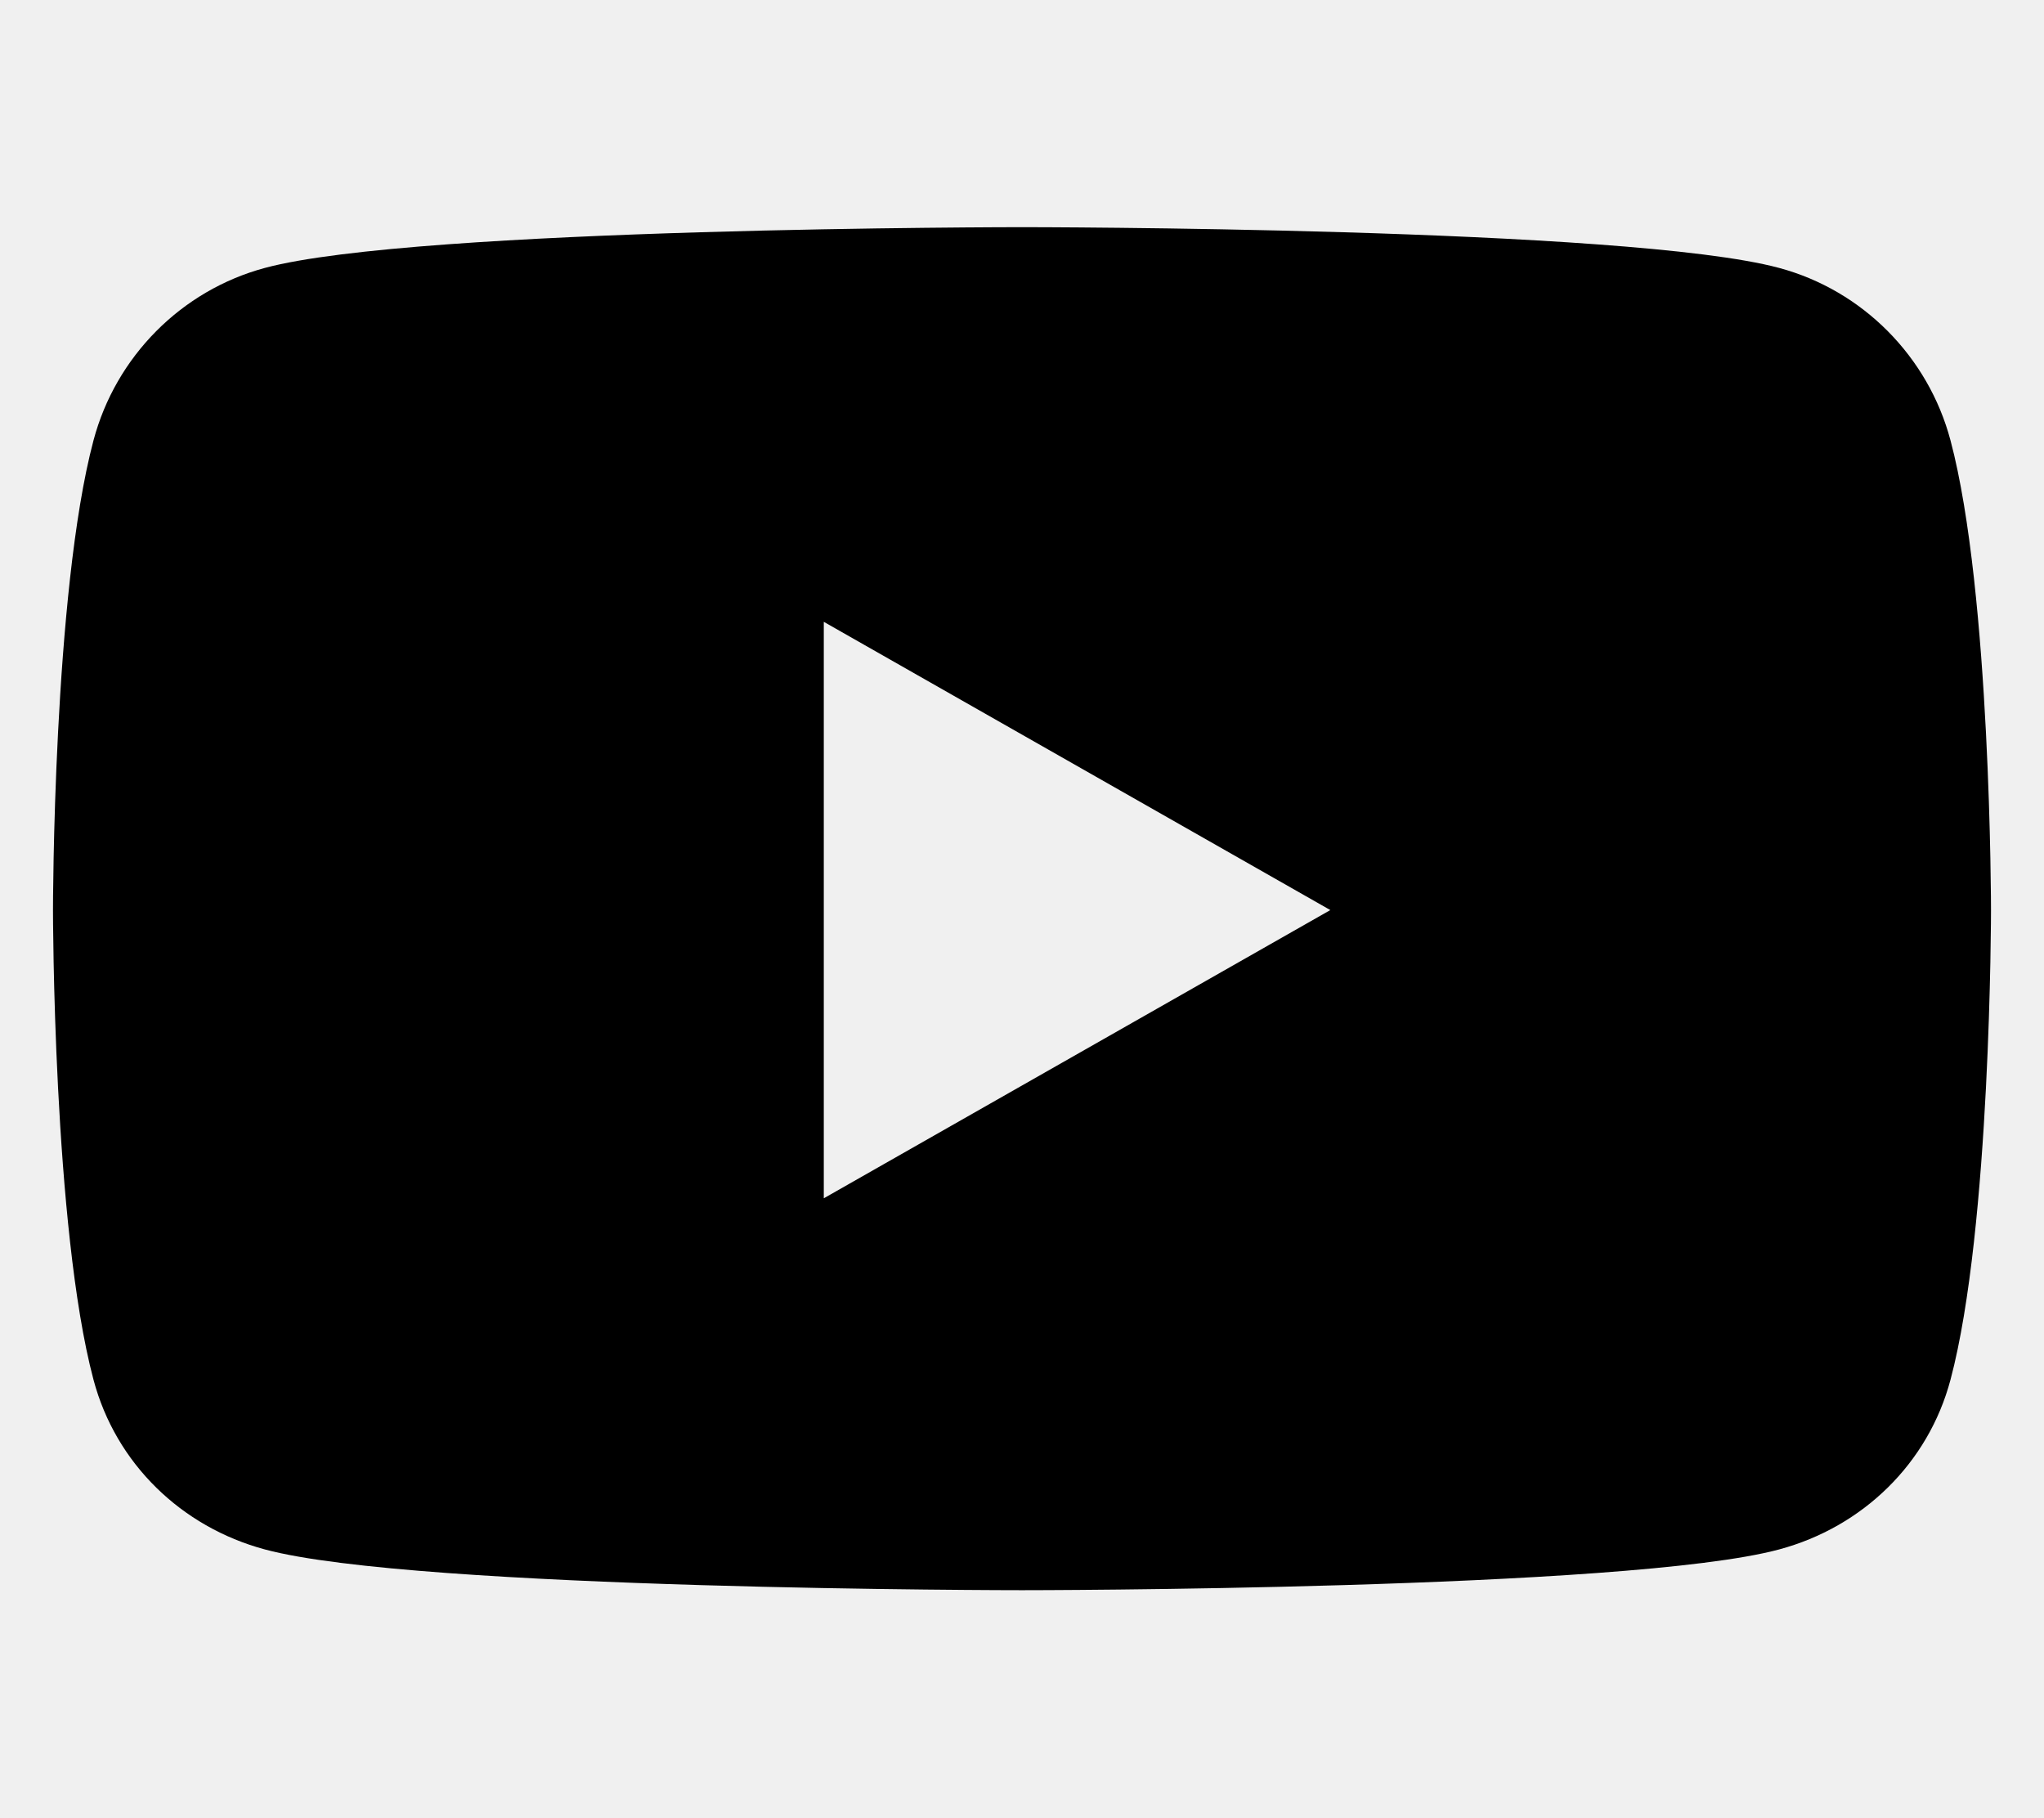
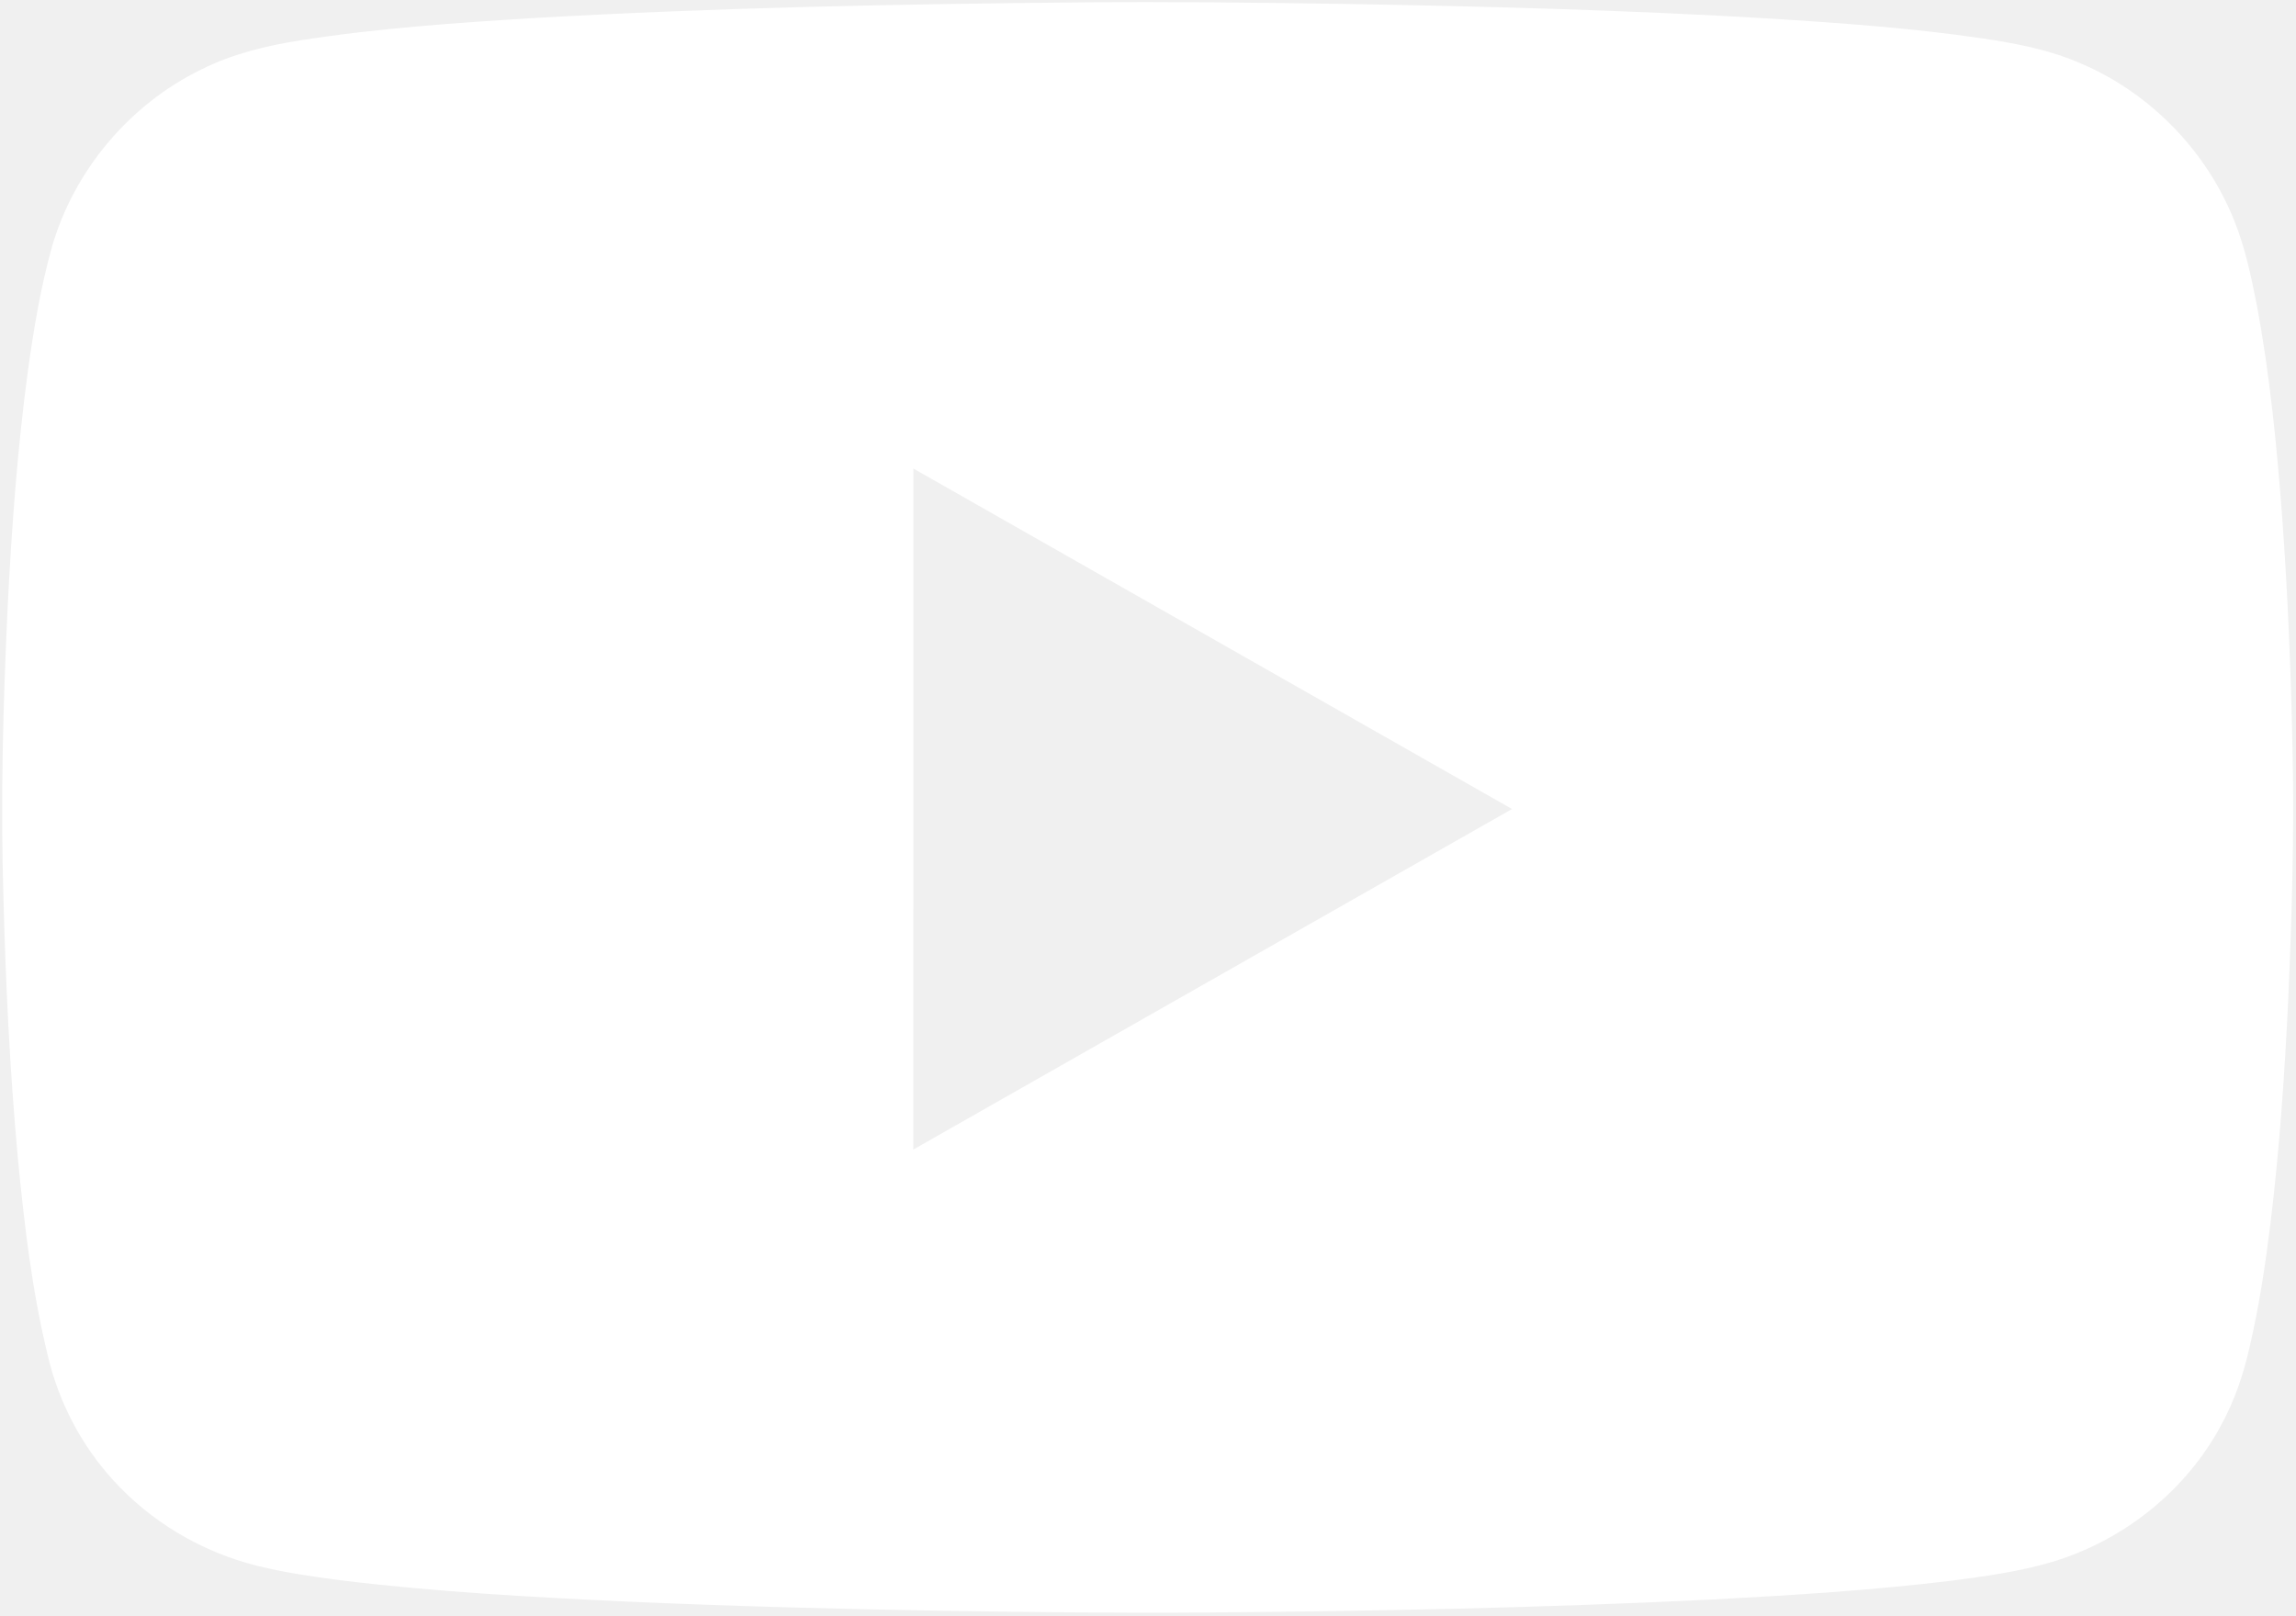
- <svg xmlns="http://www.w3.org/2000/svg" aria-hidden="true" focusable="false" data-prefix="fab" data-icon="youtube" class="svg-inline--fa fa-youtube fa-w-18" role="img" viewBox="0 0 576 512">
-   <path fill="currentColor" d="M549.655 124.083c-6.281-23.65-24.787-42.276-48.284-48.597C458.781 64 288 64 288 64S117.22 64 74.629 75.486c-23.497 6.322-42.003 24.947-48.284 48.597-11.412 42.867-11.412 132.305-11.412 132.305s0 89.438 11.412 132.305c6.281 23.65 24.787 41.5 48.284 47.821C117.22 448 288 448 288 448s170.78 0 213.371-11.486c23.497-6.321 42.003-24.171 48.284-47.821 11.412-42.867 11.412-132.305 11.412-132.305s0-89.438-11.412-132.305zm-317.51 213.508V175.185l142.739 81.205-142.739 81.201z" />
+ <svg xmlns="http://www.w3.org/2000/svg" width="1429pt" height="1006pt" viewBox="0 0 1429 1006" version="1.1">
+   <g id="#ffffffff">
+     <path fill="#ffffff" opacity="1.00" d=" M 673.33 1.48 C 727.88 0.98 782.43 1.62 836.97 2.44 C 925.66 3.95 1014.36 6.33 1102.91 11.63 C 1146.73 14.41 1190.58 17.56 1234.04 23.92 C 1255.18 27.11 1276.46 31.15 1296.09 39.93 C 1338.78 58.40 1373.47 94.30 1390.63 137.52 C 1397.41 154.30 1401.08 172.12 1404.59 189.82 C 1412.76 233.48 1417.07 277.75 1420.41 322.00 C 1423.94 370.60 1425.92 419.31 1426.87 468.02 C 1427.99 519.31 1426.42 570.61 1424.18 621.84 C 1421.95 668.66 1418.73 715.45 1413.07 761.99 C 1409.90 787.52 1406.06 813.00 1400.25 838.07 C 1396.50 855.00 1390.91 871.59 1382.60 886.85 C 1360.73 927.96 1321.64 959.09 1277.12 972.37 C 1256.54 978.47 1235.18 981.34 1213.94 984.11 C 1164.82 990.05 1115.41 993.11 1066.03 995.72 C 960.75 1000.94 855.34 1003.01 749.95 1003.85 C 696.30 1004.27 642.64 1003.62 589.00 1002.80 C 522.66 1001.69 456.32 999.97 390.03 997.03 C 330.64 994.23 271.19 991.02 212.15 983.80 C 194.69 981.53 177.23 979.00 160.12 974.78 C 125.71 966.20 93.82 947.43 70.07 921.03 C 50.58 899.55 36.74 873.07 29.98 844.88 C 19.84 803.62 14.97 761.28 10.94 719.05 C 6.08 665.55 3.51 611.86 2.12 558.17 C 0.30 498.44 1.90 438.66 4.71 378.99 C 7.20 329.51 10.75 280.04 17.36 230.92 C 20.99 204.91 25.26 178.90 32.37 153.59 C 46.15 105.99 80.71 64.94 125.27 43.27 C 144.61 33.54 165.84 28.43 187.11 25.09 C 235.34 17.51 284.13 14.23 332.82 11.20 C 446.20 4.74 559.78 2.49 673.33 1.48 M 568.47 291.68 C 568.44 433.00 568.51 574.32 568.43 715.64 C 692.67 645.02 816.88 574.34 941.08 503.64 C 816.86 433.00 692.68 362.31 568.47 291.68 Z" />
+   </g>
</svg>
